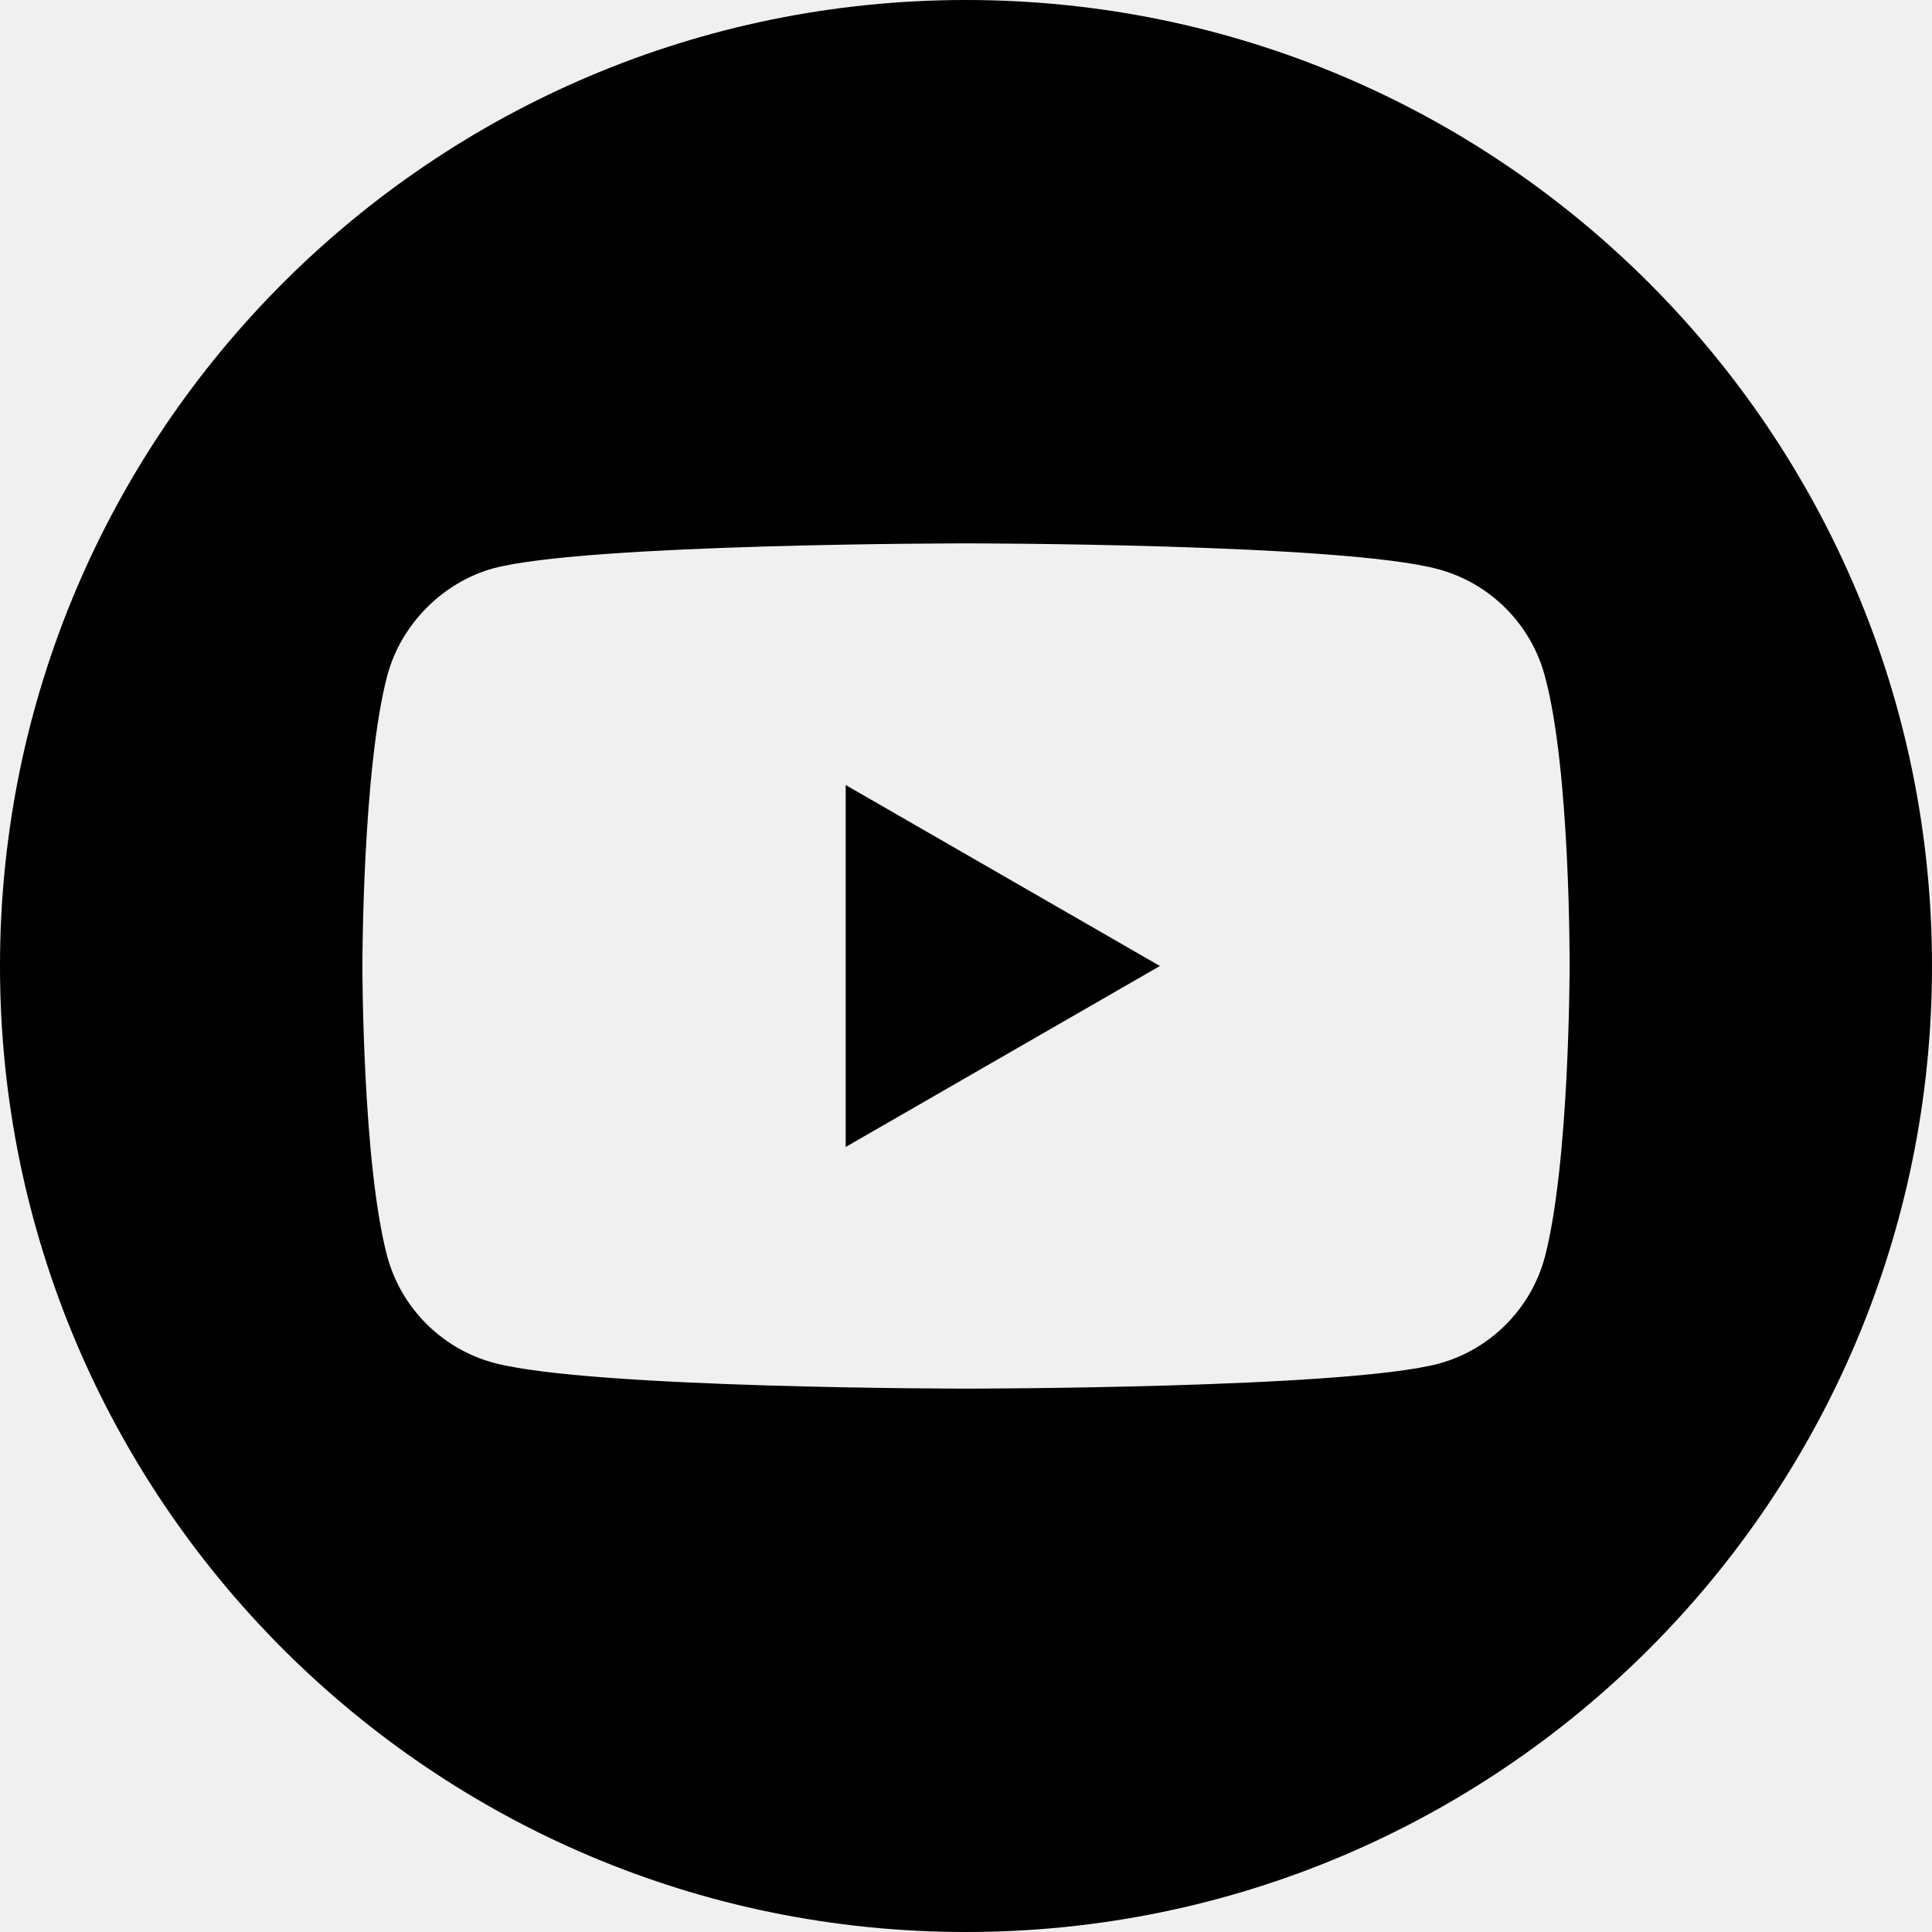
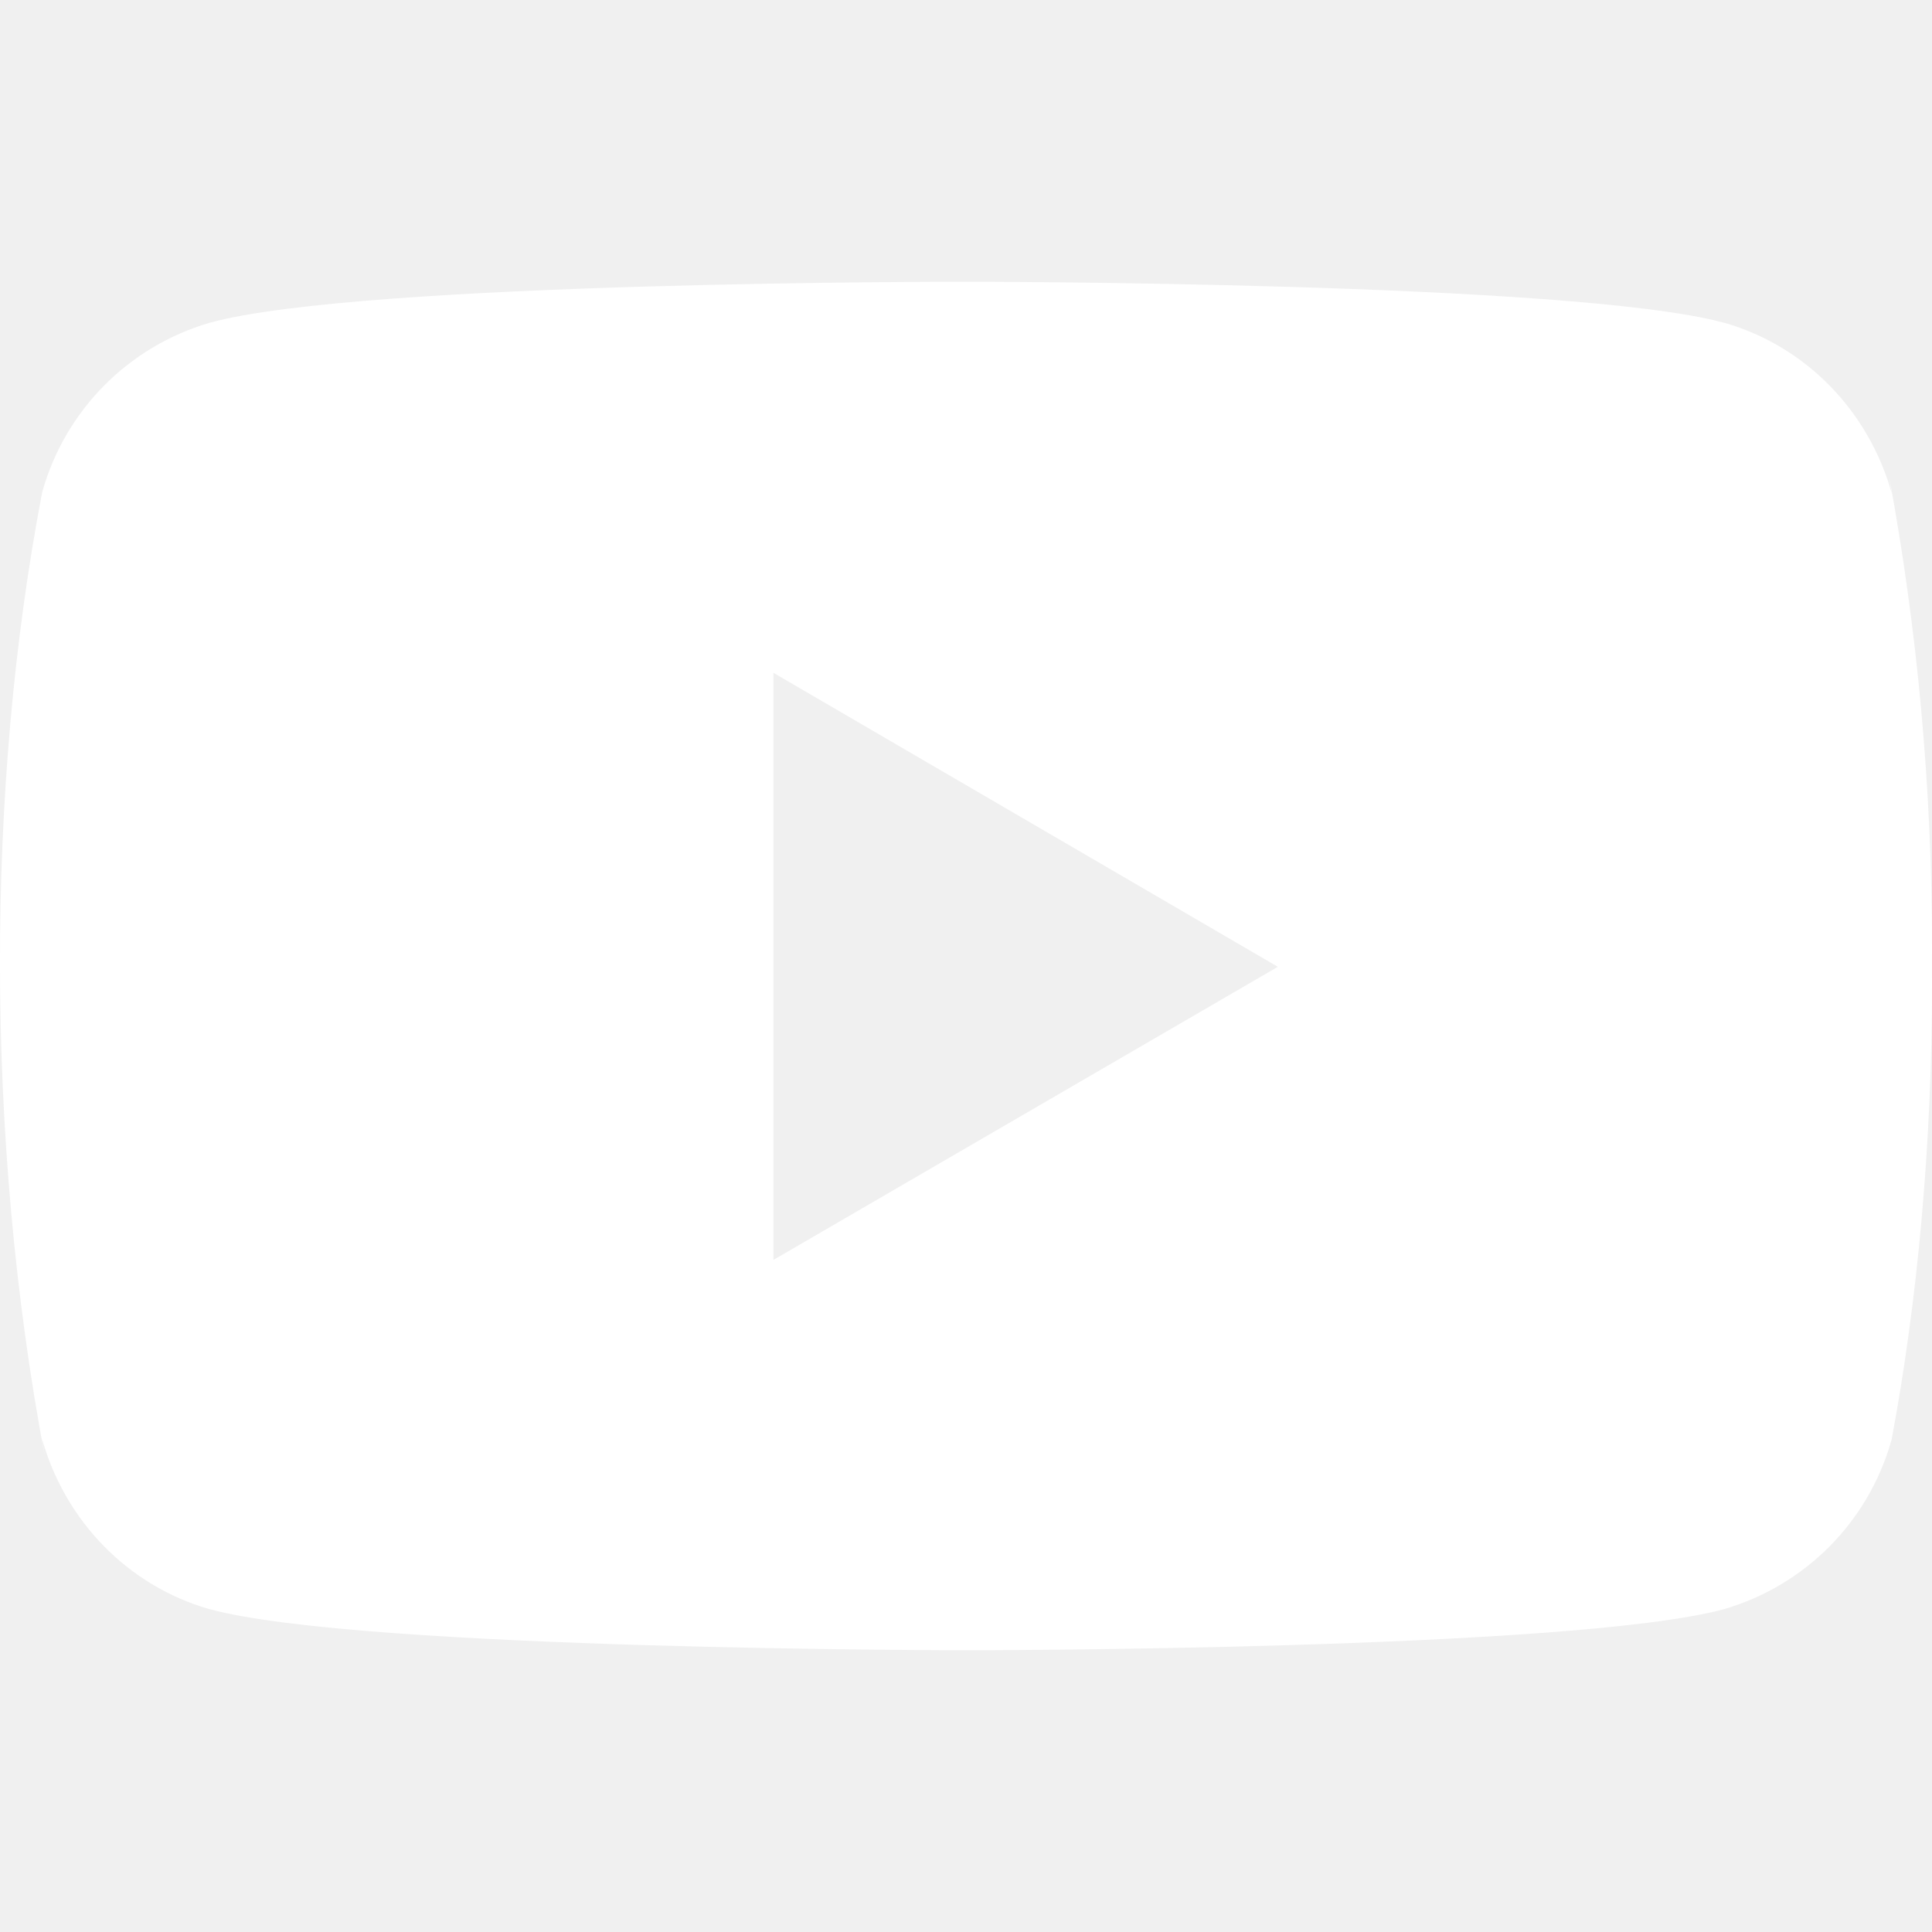
- <svg xmlns="http://www.w3.org/2000/svg" height="512pt" viewBox="0 0 512 512" width="512pt">
-   <path d="m224.113 303.961 83.273-47.961-83.273-47.961zm0 0" />
-   <path d="m256 0c-141.363 0-256 114.637-256 256s114.637 256 256 256 256-114.637 256-256-114.637-256-256-256zm159.961 256.262s0 51.918-6.586 76.953c-3.691 13.703-14.496 24.508-28.199 28.195-25.035 6.59-125.176 6.59-125.176 6.59s-99.879 0-125.176-6.852c-13.703-3.688-24.508-14.496-28.199-28.199-6.59-24.77-6.59-76.949-6.59-76.949s0-51.914 6.59-76.949c3.688-13.703 14.758-24.773 28.199-28.461 25.035-6.59 125.176-6.59 125.176-6.59s100.141 0 125.176 6.852c13.703 3.688 24.508 14.496 28.199 28.199 6.852 25.035 6.586 77.211 6.586 77.211zm0 0" />
+ <svg xmlns="http://www.w3.org/2000/svg" id="Bold" enable-background="new 0 0 24 24" height="512px" viewBox="0 0 24 24" width="512px">
+   <path d="m23.469 5.929.03.196c-.29-1.029-1.073-1.823-2.068-2.112l-.021-.005c-1.871-.508-9.4-.508-9.4-.508s-7.51-.01-9.4.508c-1.014.294-1.798 1.088-2.083 2.096l-.005.021c-.699 3.651-.704 8.038.031 11.947l-.031-.198c.29 1.029 1.073 1.823 2.068 2.112l.021.005c1.869.509 9.4.509 9.4.509s7.509 0 9.4-.509c1.015-.294 1.799-1.088 2.084-2.096l.005-.021c.318-1.698.5-3.652.5-5.648 0-.073 0-.147-.001-.221.001-.068.001-.149.001-.23 0-1.997-.182-3.951-.531-5.846zm-13.861 9.722v-7.293l6.266 3.652z" fill="#FFFFFF" />
</svg>
